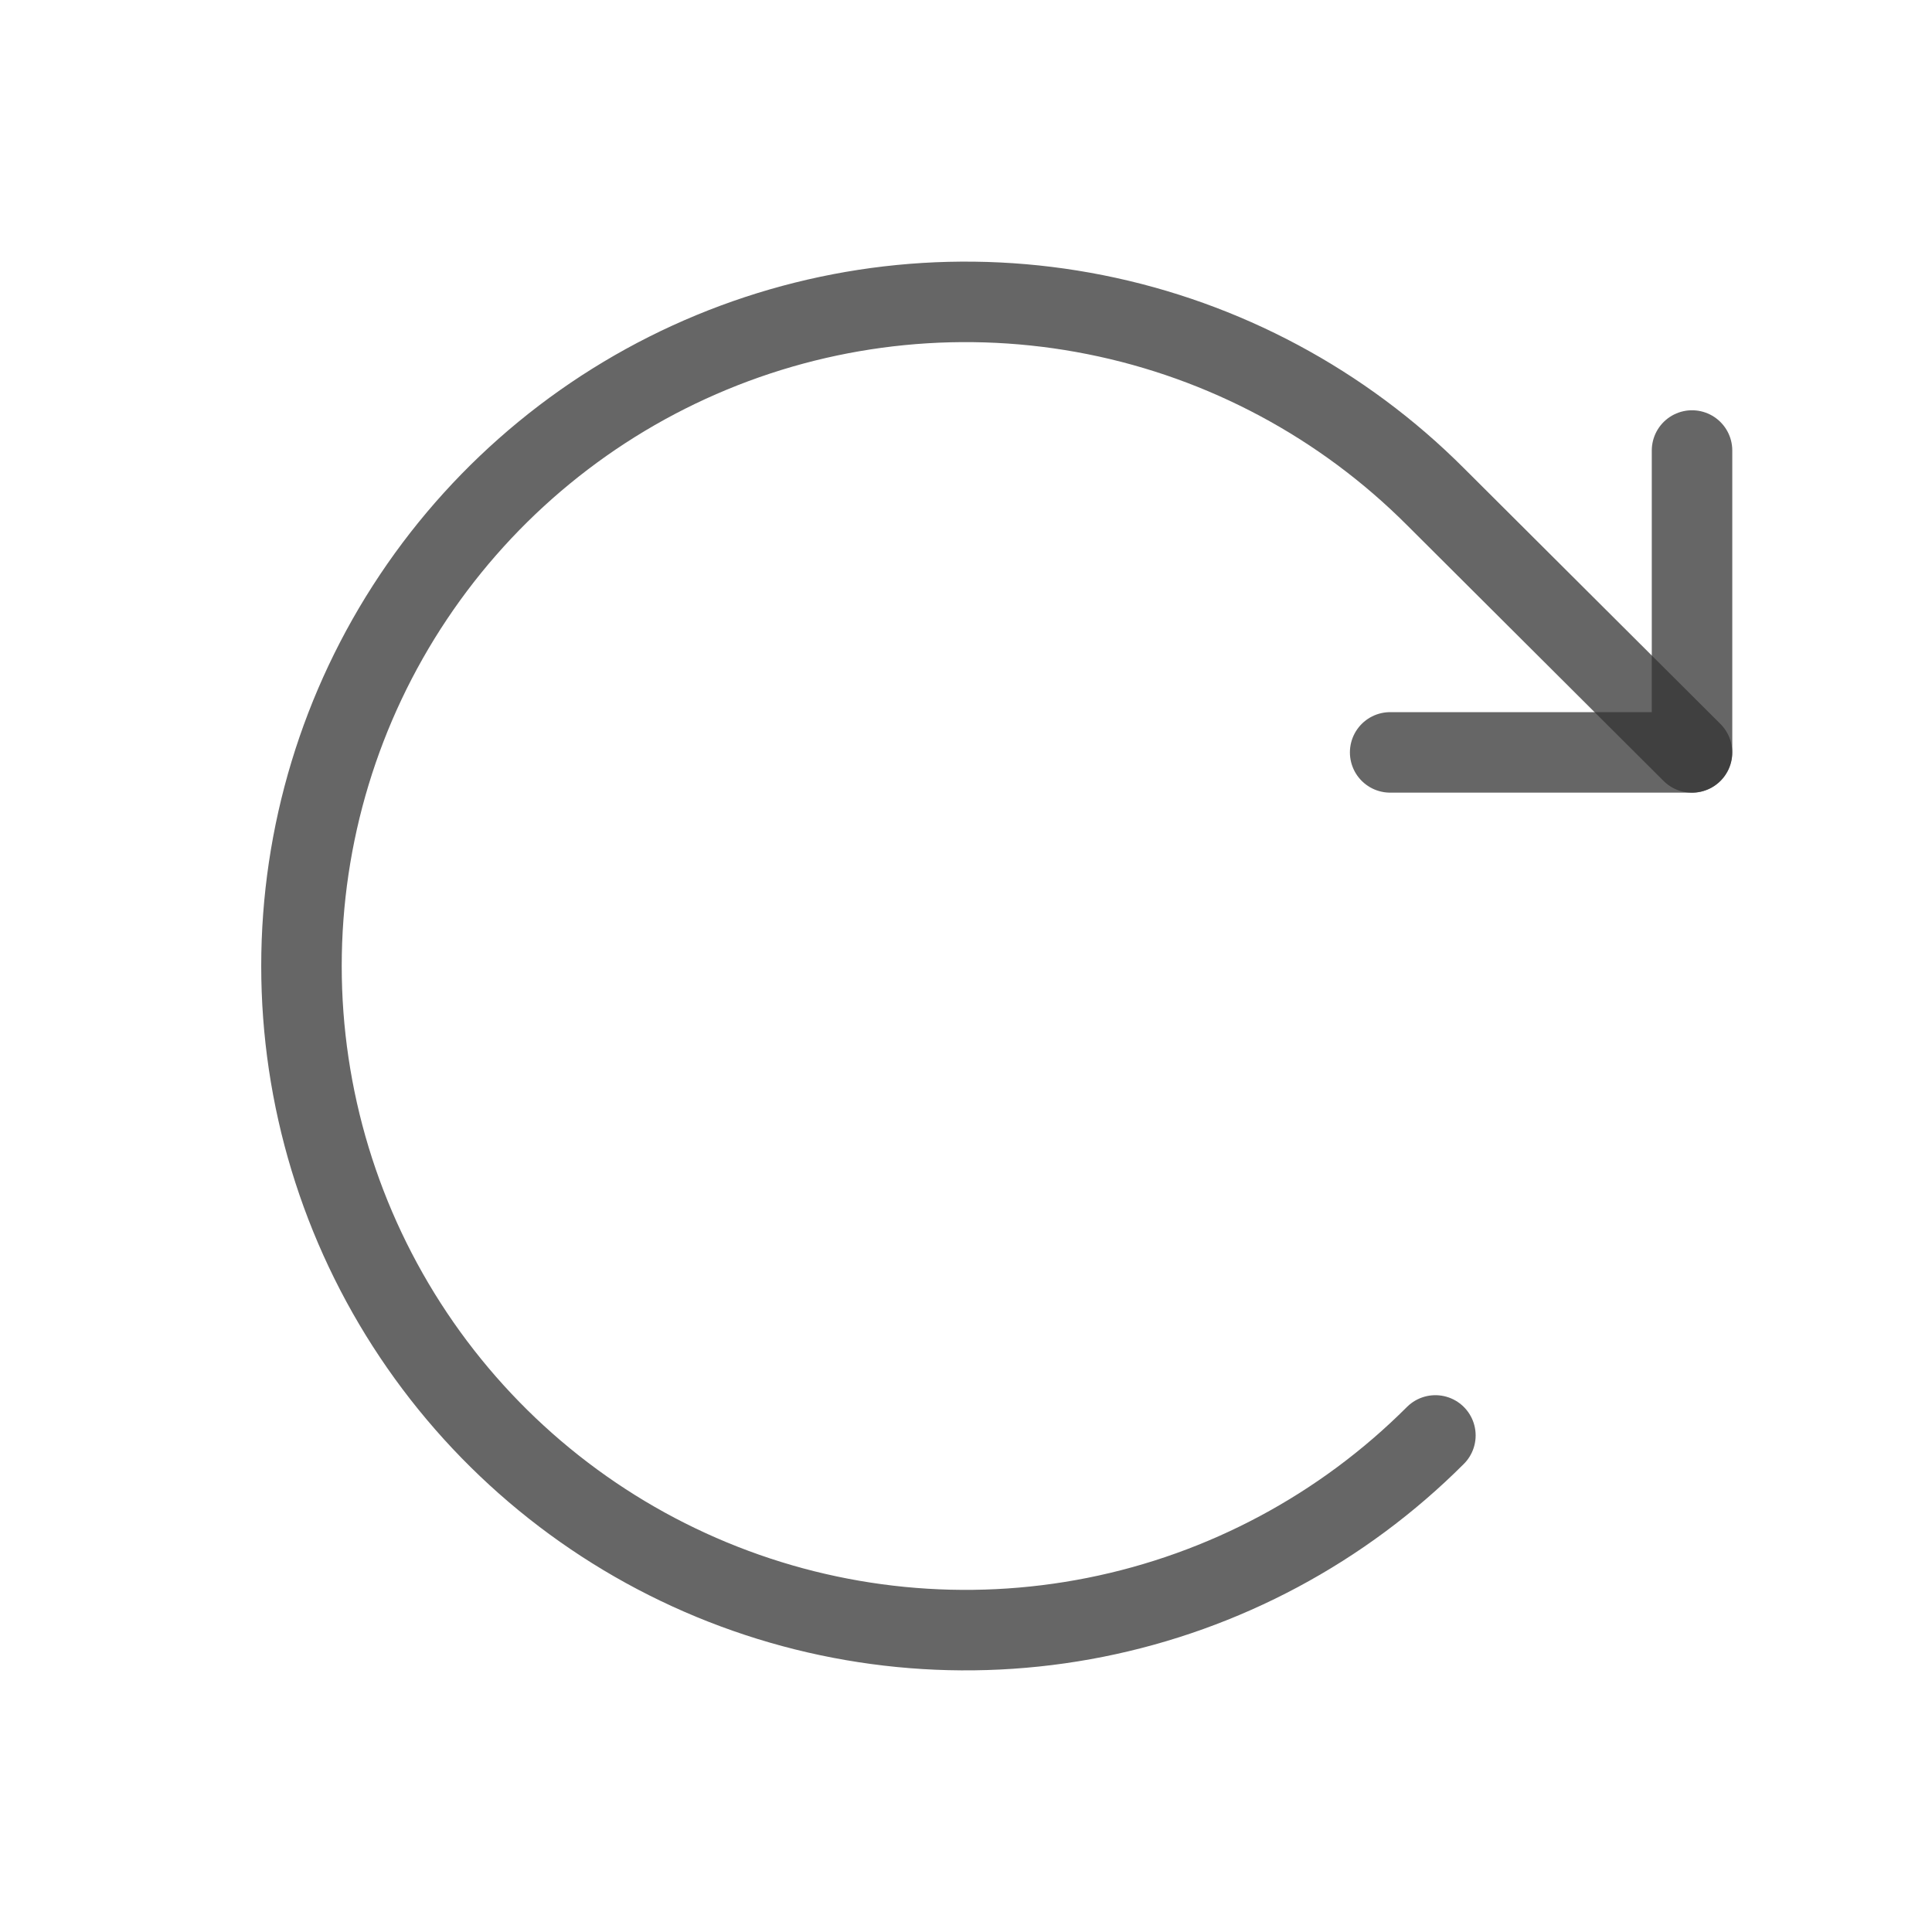
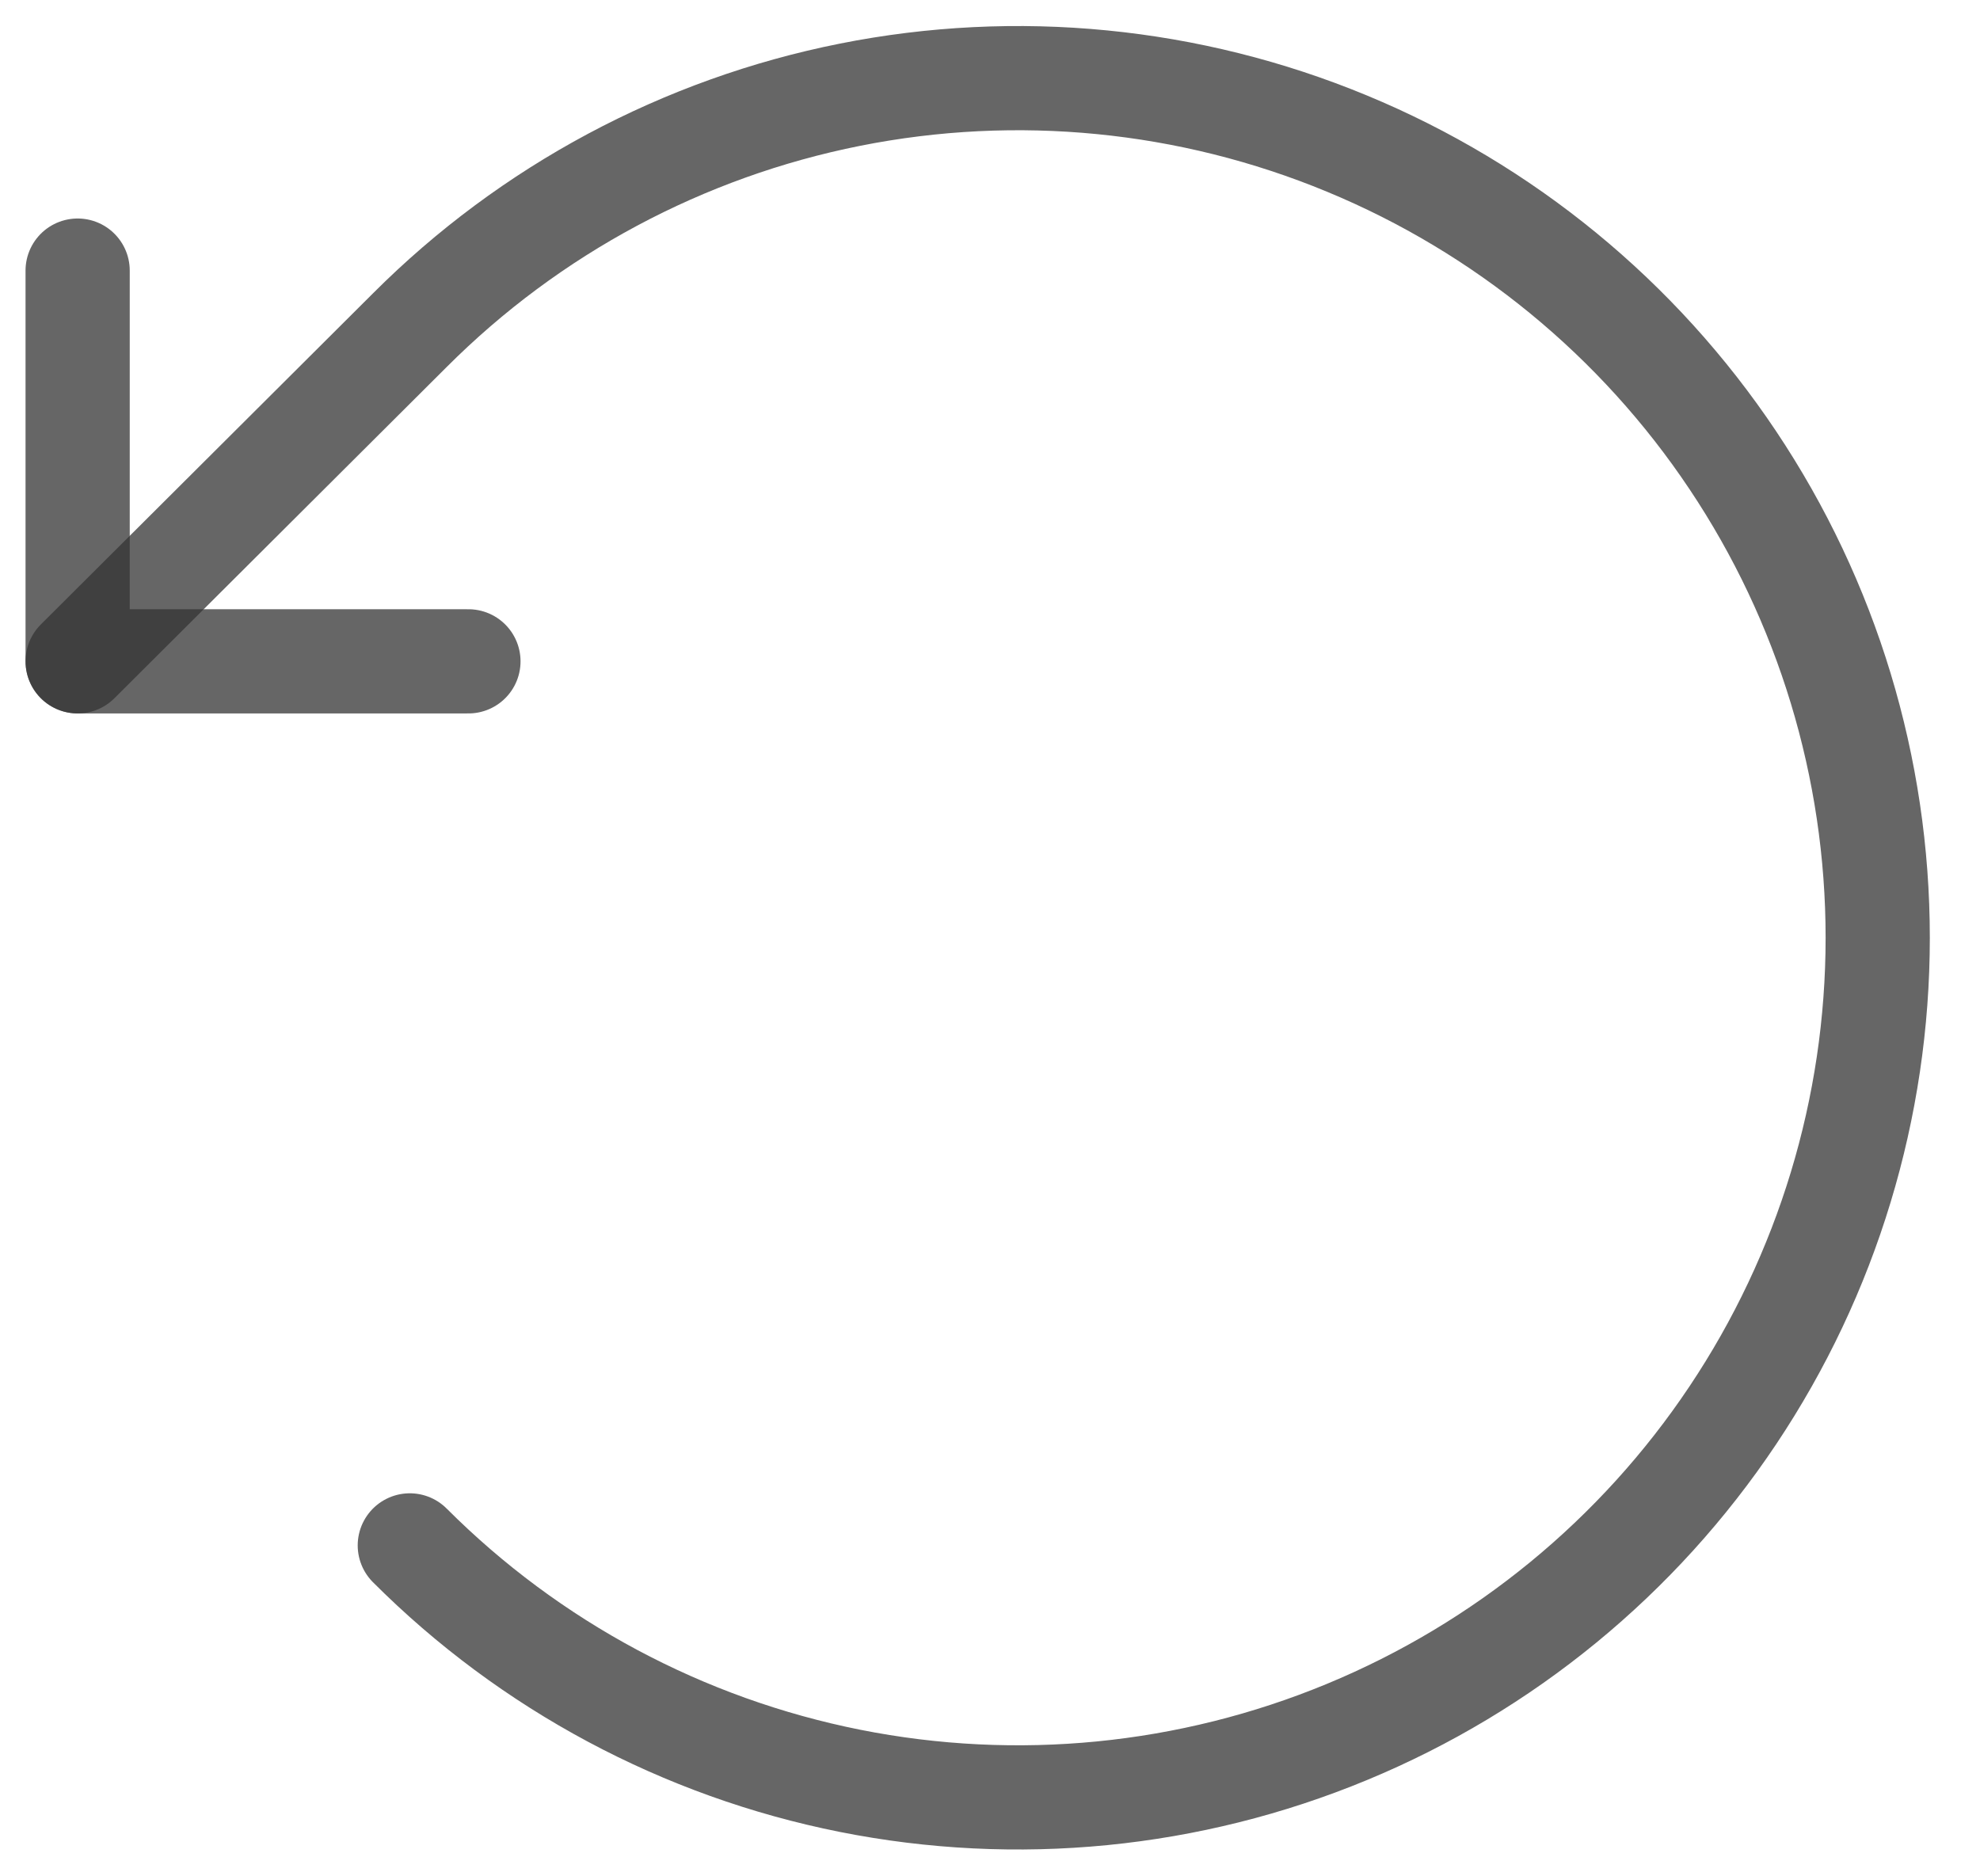
- <svg xmlns="http://www.w3.org/2000/svg" width="48" height="48" viewBox="0 0 48 48" fill="none">
-   <path d="M34.538 18.693H42.038V11.193" stroke="#333333" stroke-opacity="0.75" stroke-width="2" stroke-linecap="round" stroke-linejoin="round" />
-   <path d="M35.662 35.663C33.355 37.971 30.415 39.544 27.214 40.182C24.013 40.82 20.695 40.494 17.679 39.245C14.663 37.997 12.086 35.882 10.272 33.168C8.458 30.455 7.49 27.264 7.49 24C7.49 20.736 8.458 17.545 10.272 14.832C12.086 12.118 14.663 10.003 17.679 8.755C20.695 7.506 24.013 7.18 27.214 7.818C30.415 8.456 33.355 10.029 35.662 12.338L42.037 18.694" stroke="#333333" stroke-opacity="0.75" stroke-width="2" stroke-linecap="round" stroke-linejoin="round" />
+ <svg xmlns="http://www.w3.org/2000/svg" width="38" height="36" viewBox="0 0 38 36" fill="none">
+   <path d="M8.99 12.694L1.49 12.694L1.49 5.194" stroke="#333333" stroke-opacity="0.75" stroke-width="2" stroke-linecap="round" stroke-linejoin="round" />
+   <path d="M7.865 29.663C10.172 31.971 13.112 33.544 16.313 34.182C19.514 34.82 22.832 34.494 25.848 33.245C28.864 31.997 31.442 29.882 33.255 27.168C35.069 24.455 36.037 21.264 36.037 18C36.037 14.736 35.069 11.545 33.255 8.832C31.442 6.118 28.864 4.003 25.848 2.755C22.832 1.506 19.514 1.18 16.313 1.818C13.112 2.456 10.172 4.029 7.865 6.338L1.49 12.694" stroke="#333333" stroke-opacity="0.75" stroke-width="2" stroke-linecap="round" stroke-linejoin="round" />
</svg>
